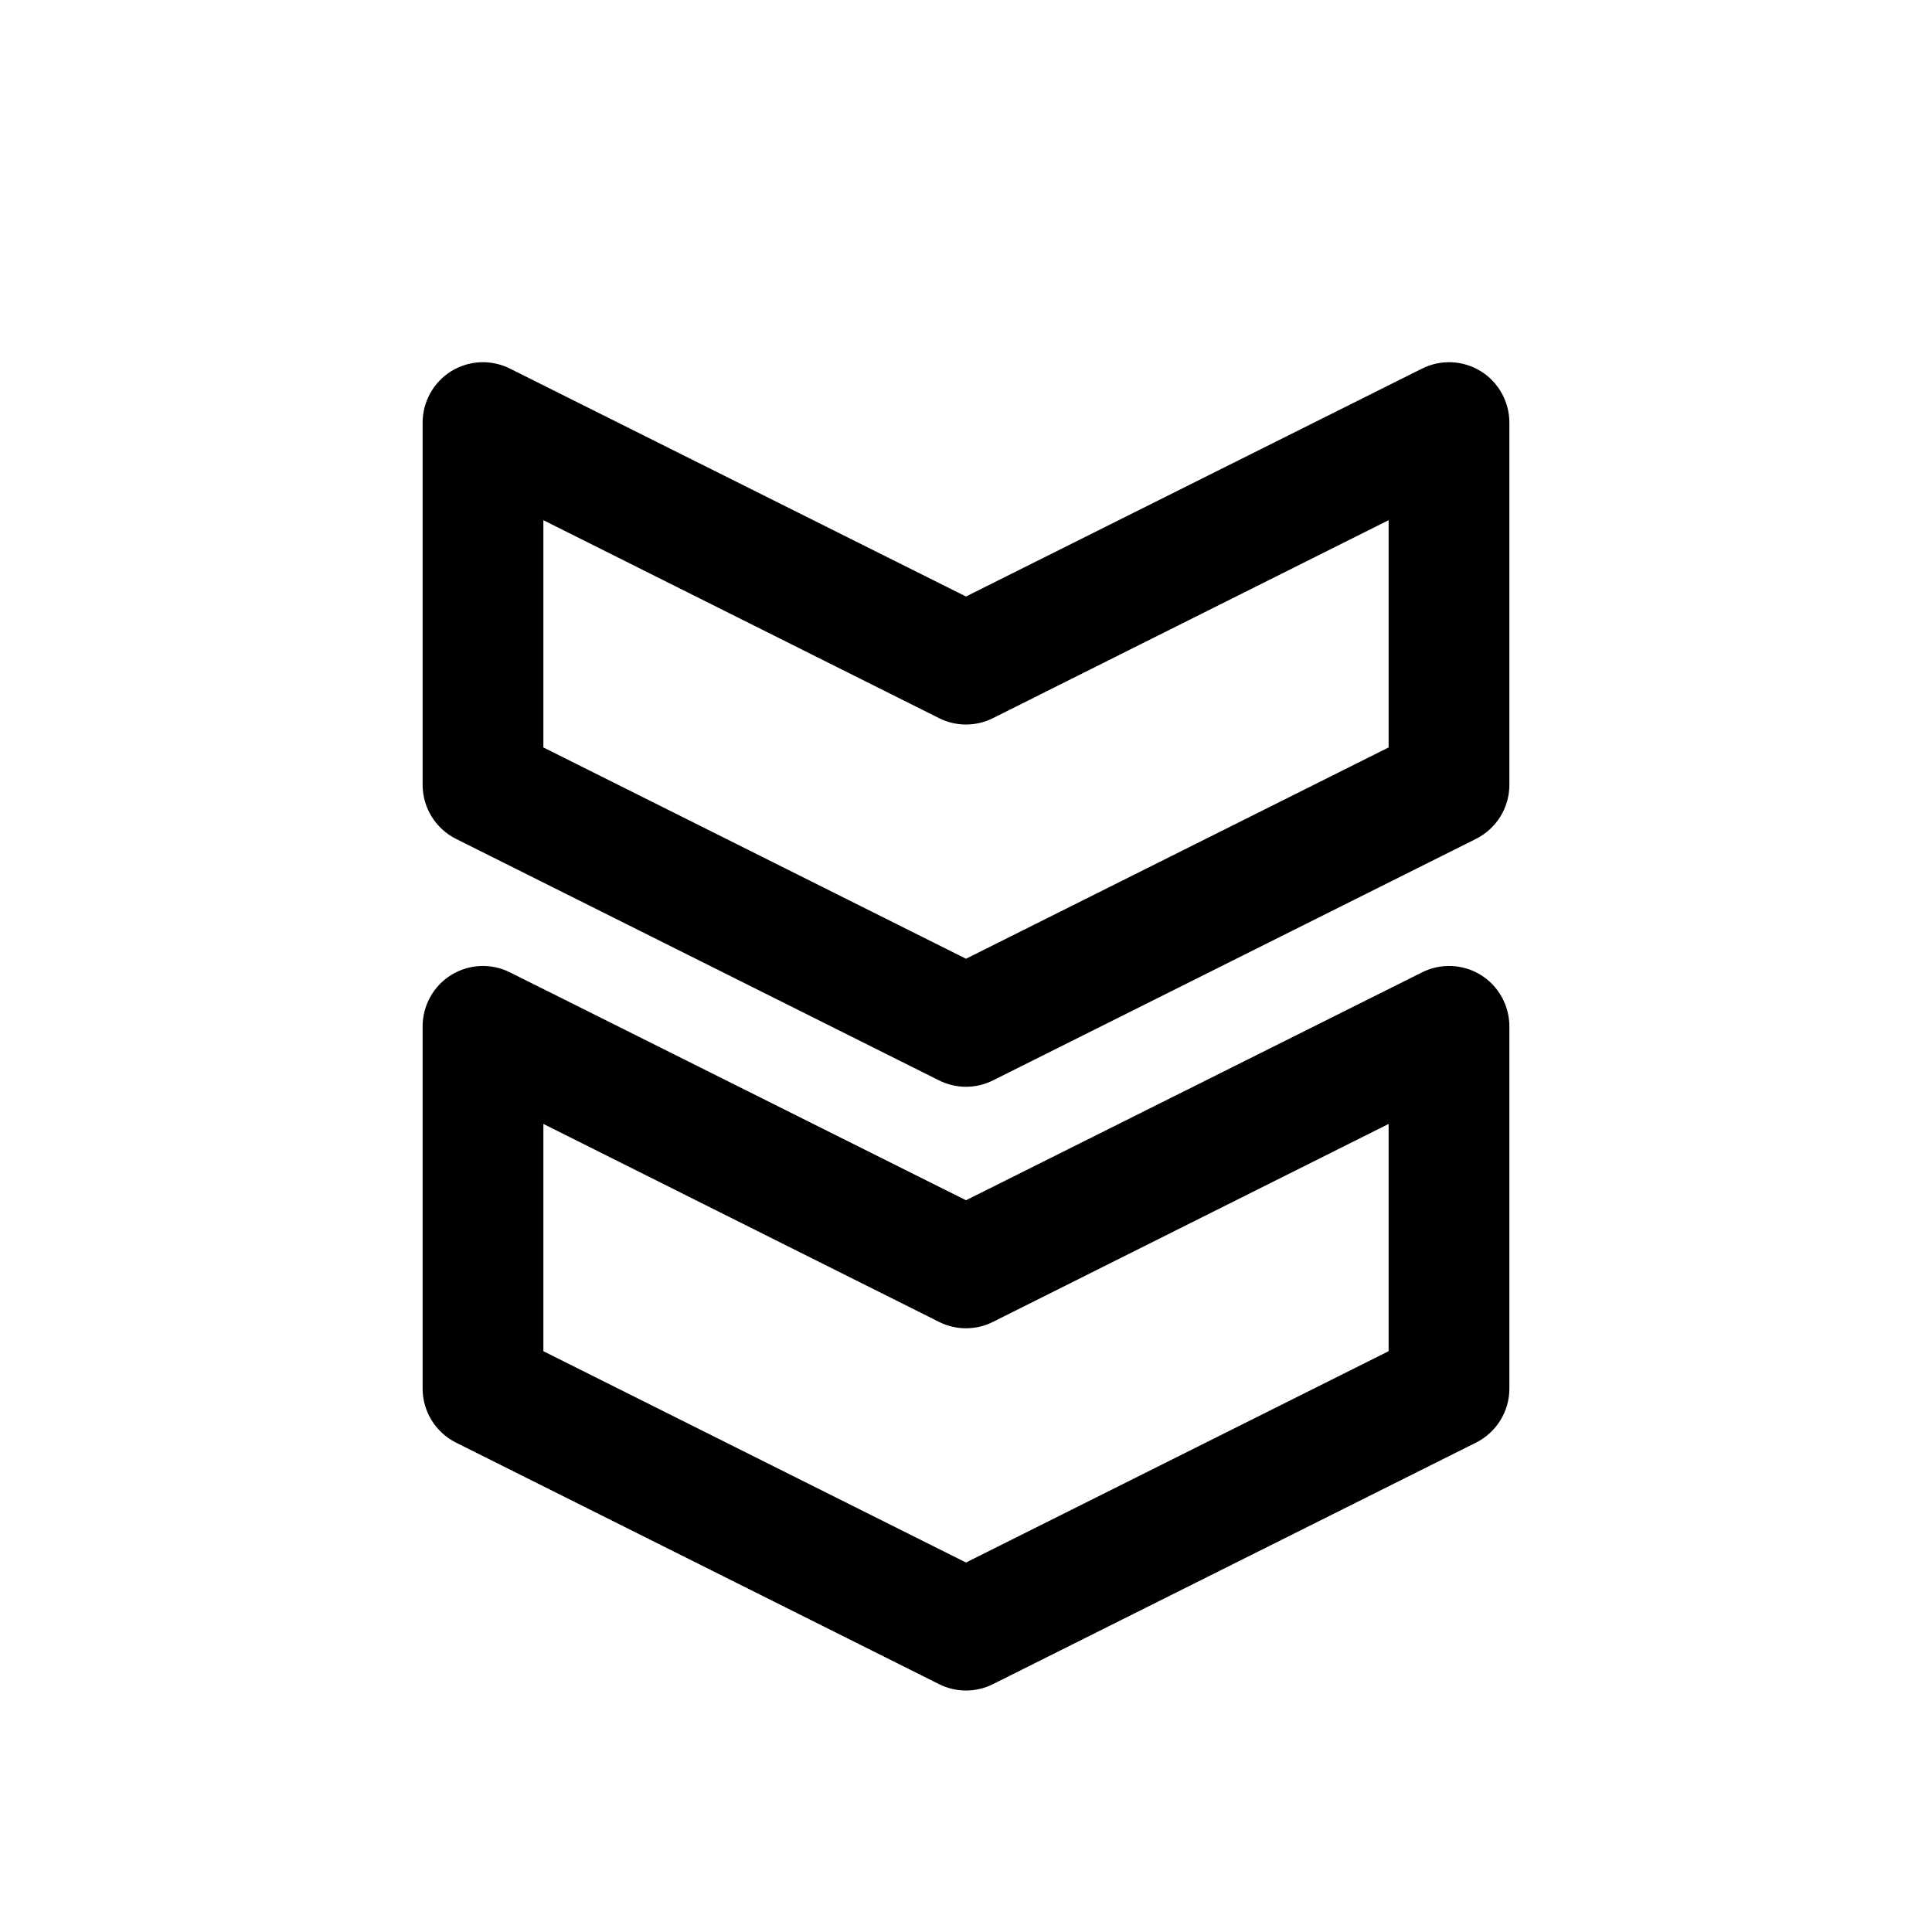
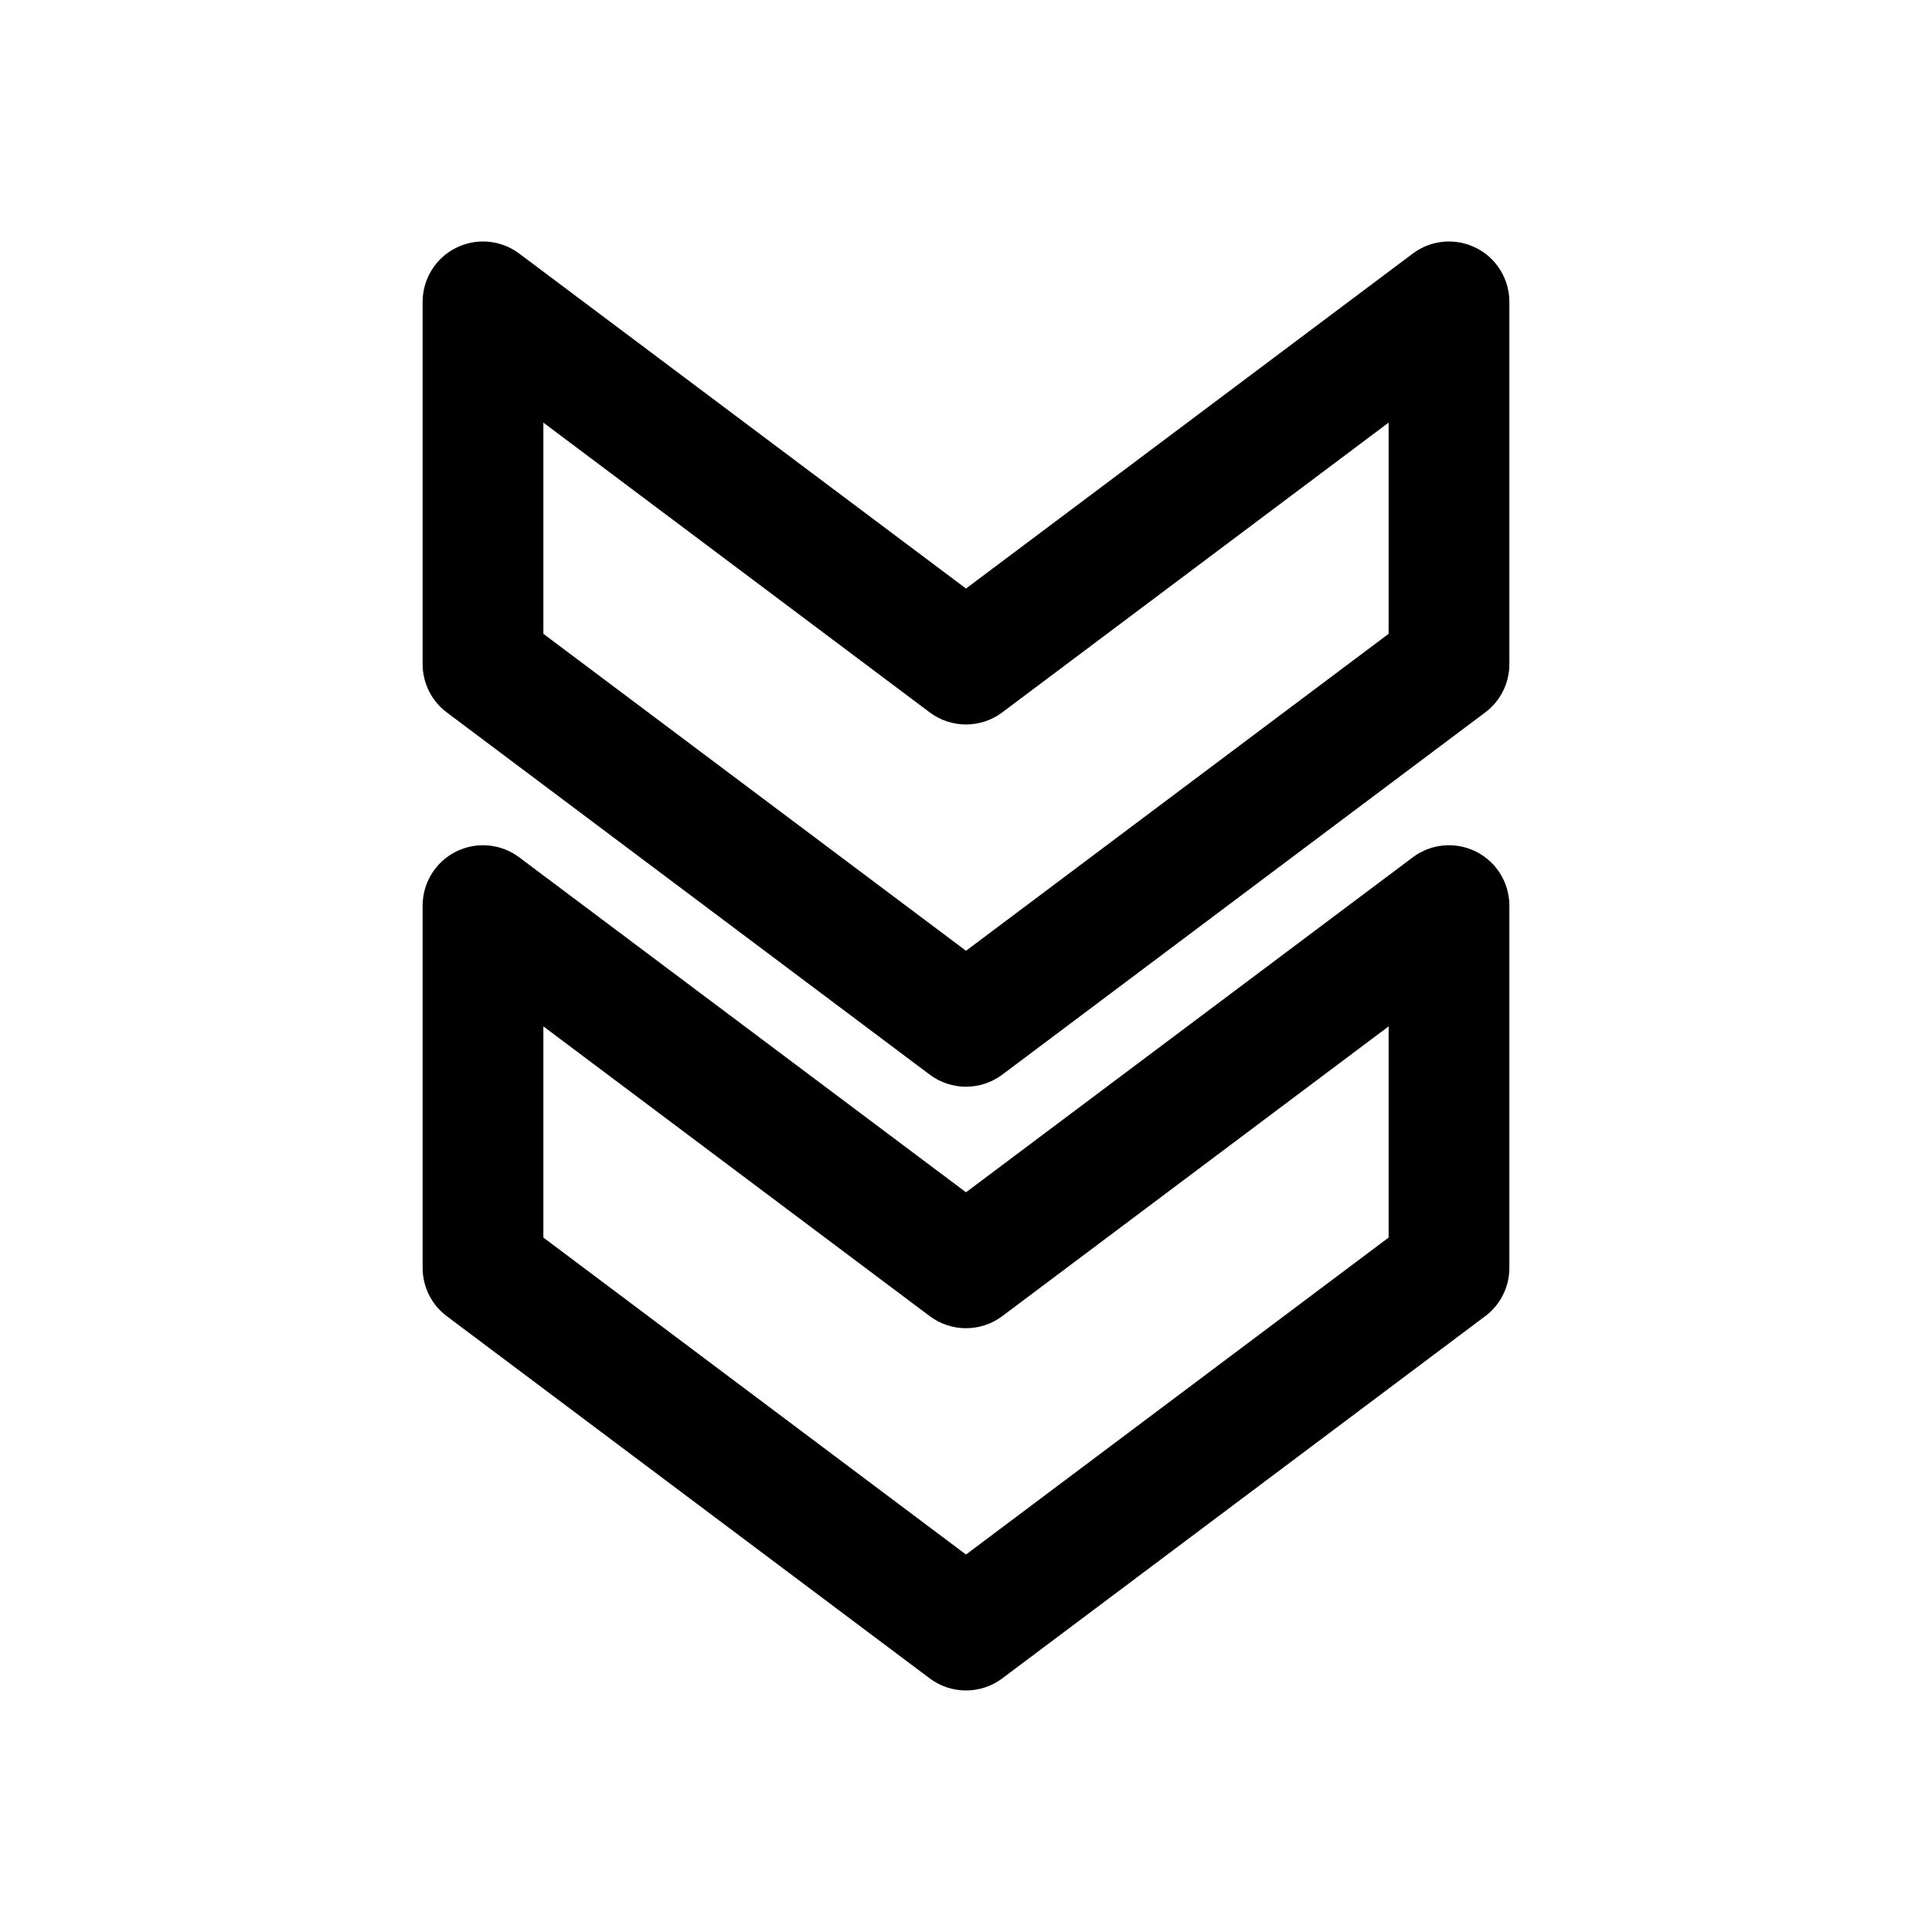
<svg xmlns="http://www.w3.org/2000/svg" width="16" height="16" viewBox="0 0 16 16" fill="none">
-   <path fill-rule="evenodd" clip-rule="evenodd" d="M11.776 8.053C11.931 7.975 12.115 7.983 12.263 8.074C12.41 8.165 12.5 8.327 12.5 8.5V11.5C12.5 11.689 12.393 11.862 12.224 11.947L8.224 13.947C8.083 14.018 7.917 14.018 7.776 13.947L3.776 11.947C3.607 11.862 3.5 11.689 3.5 11.5V8.5C3.5 8.327 3.59 8.165 3.737 8.074C3.885 7.983 4.069 7.975 4.224 8.053L8 9.94L11.776 8.053ZM8.224 10.947C8.083 11.018 7.917 11.018 7.776 10.947L4.5 9.308V11.19L8 12.94L11.5 11.19V9.308L8.224 10.947Z" fill="currentColor" />
-   <path fill-rule="evenodd" clip-rule="evenodd" d="M11.776 3.053C11.931 2.975 12.115 2.983 12.263 3.074C12.41 3.165 12.5 3.327 12.5 3.5V6.5C12.5 6.689 12.393 6.862 12.224 6.947L8.224 8.947C8.083 9.018 7.917 9.018 7.776 8.947L3.776 6.947C3.607 6.862 3.5 6.689 3.5 6.5V3.5C3.5 3.327 3.59 3.165 3.737 3.074C3.885 2.983 4.069 2.975 4.224 3.053L8 4.94L11.776 3.053ZM8.224 5.947C8.083 6.018 7.917 6.018 7.776 5.947L4.5 4.308V6.19L8 7.94L11.5 6.19V4.308L8.224 5.947Z" fill="currentColor" />
+   <path d="M11.7 7.1C11.852 6.986 12.054 6.968 12.224 7.053C12.393 7.137 12.5 7.311 12.5 7.5V10.5C12.5 10.657 12.426 10.806 12.3 10.9L8.3 13.9C8.122 14.033 7.878 14.033 7.7 13.9L3.7 10.9C3.574 10.806 3.5 10.657 3.5 10.5V7.5C3.5 7.311 3.607 7.137 3.776 7.053C3.946 6.968 4.148 6.986 4.3 7.1L8 9.874L11.7 7.1ZM8.3 10.9C8.122 11.033 7.878 11.033 7.7 10.9L4.5 8.5V10.249L8 12.874L11.5 10.249V8.5L8.3 10.9ZM11.7 2.1C11.852 1.986 12.054 1.968 12.224 2.053C12.393 2.137 12.5 2.311 12.5 2.5V5.5C12.5 5.657 12.426 5.806 12.3 5.9L8.3 8.9C8.122 9.033 7.878 9.033 7.7 8.9L3.7 5.9C3.574 5.806 3.5 5.657 3.5 5.5V2.5C3.5 2.311 3.607 2.137 3.776 2.053C3.946 1.968 4.148 1.986 4.3 2.1L8 4.874L11.7 2.1ZM8.3 5.9C8.122 6.033 7.878 6.033 7.7 5.9L4.5 3.5V5.249L8 7.874L11.5 5.249V3.5L8.3 5.9Z" fill="black" />
</svg>
